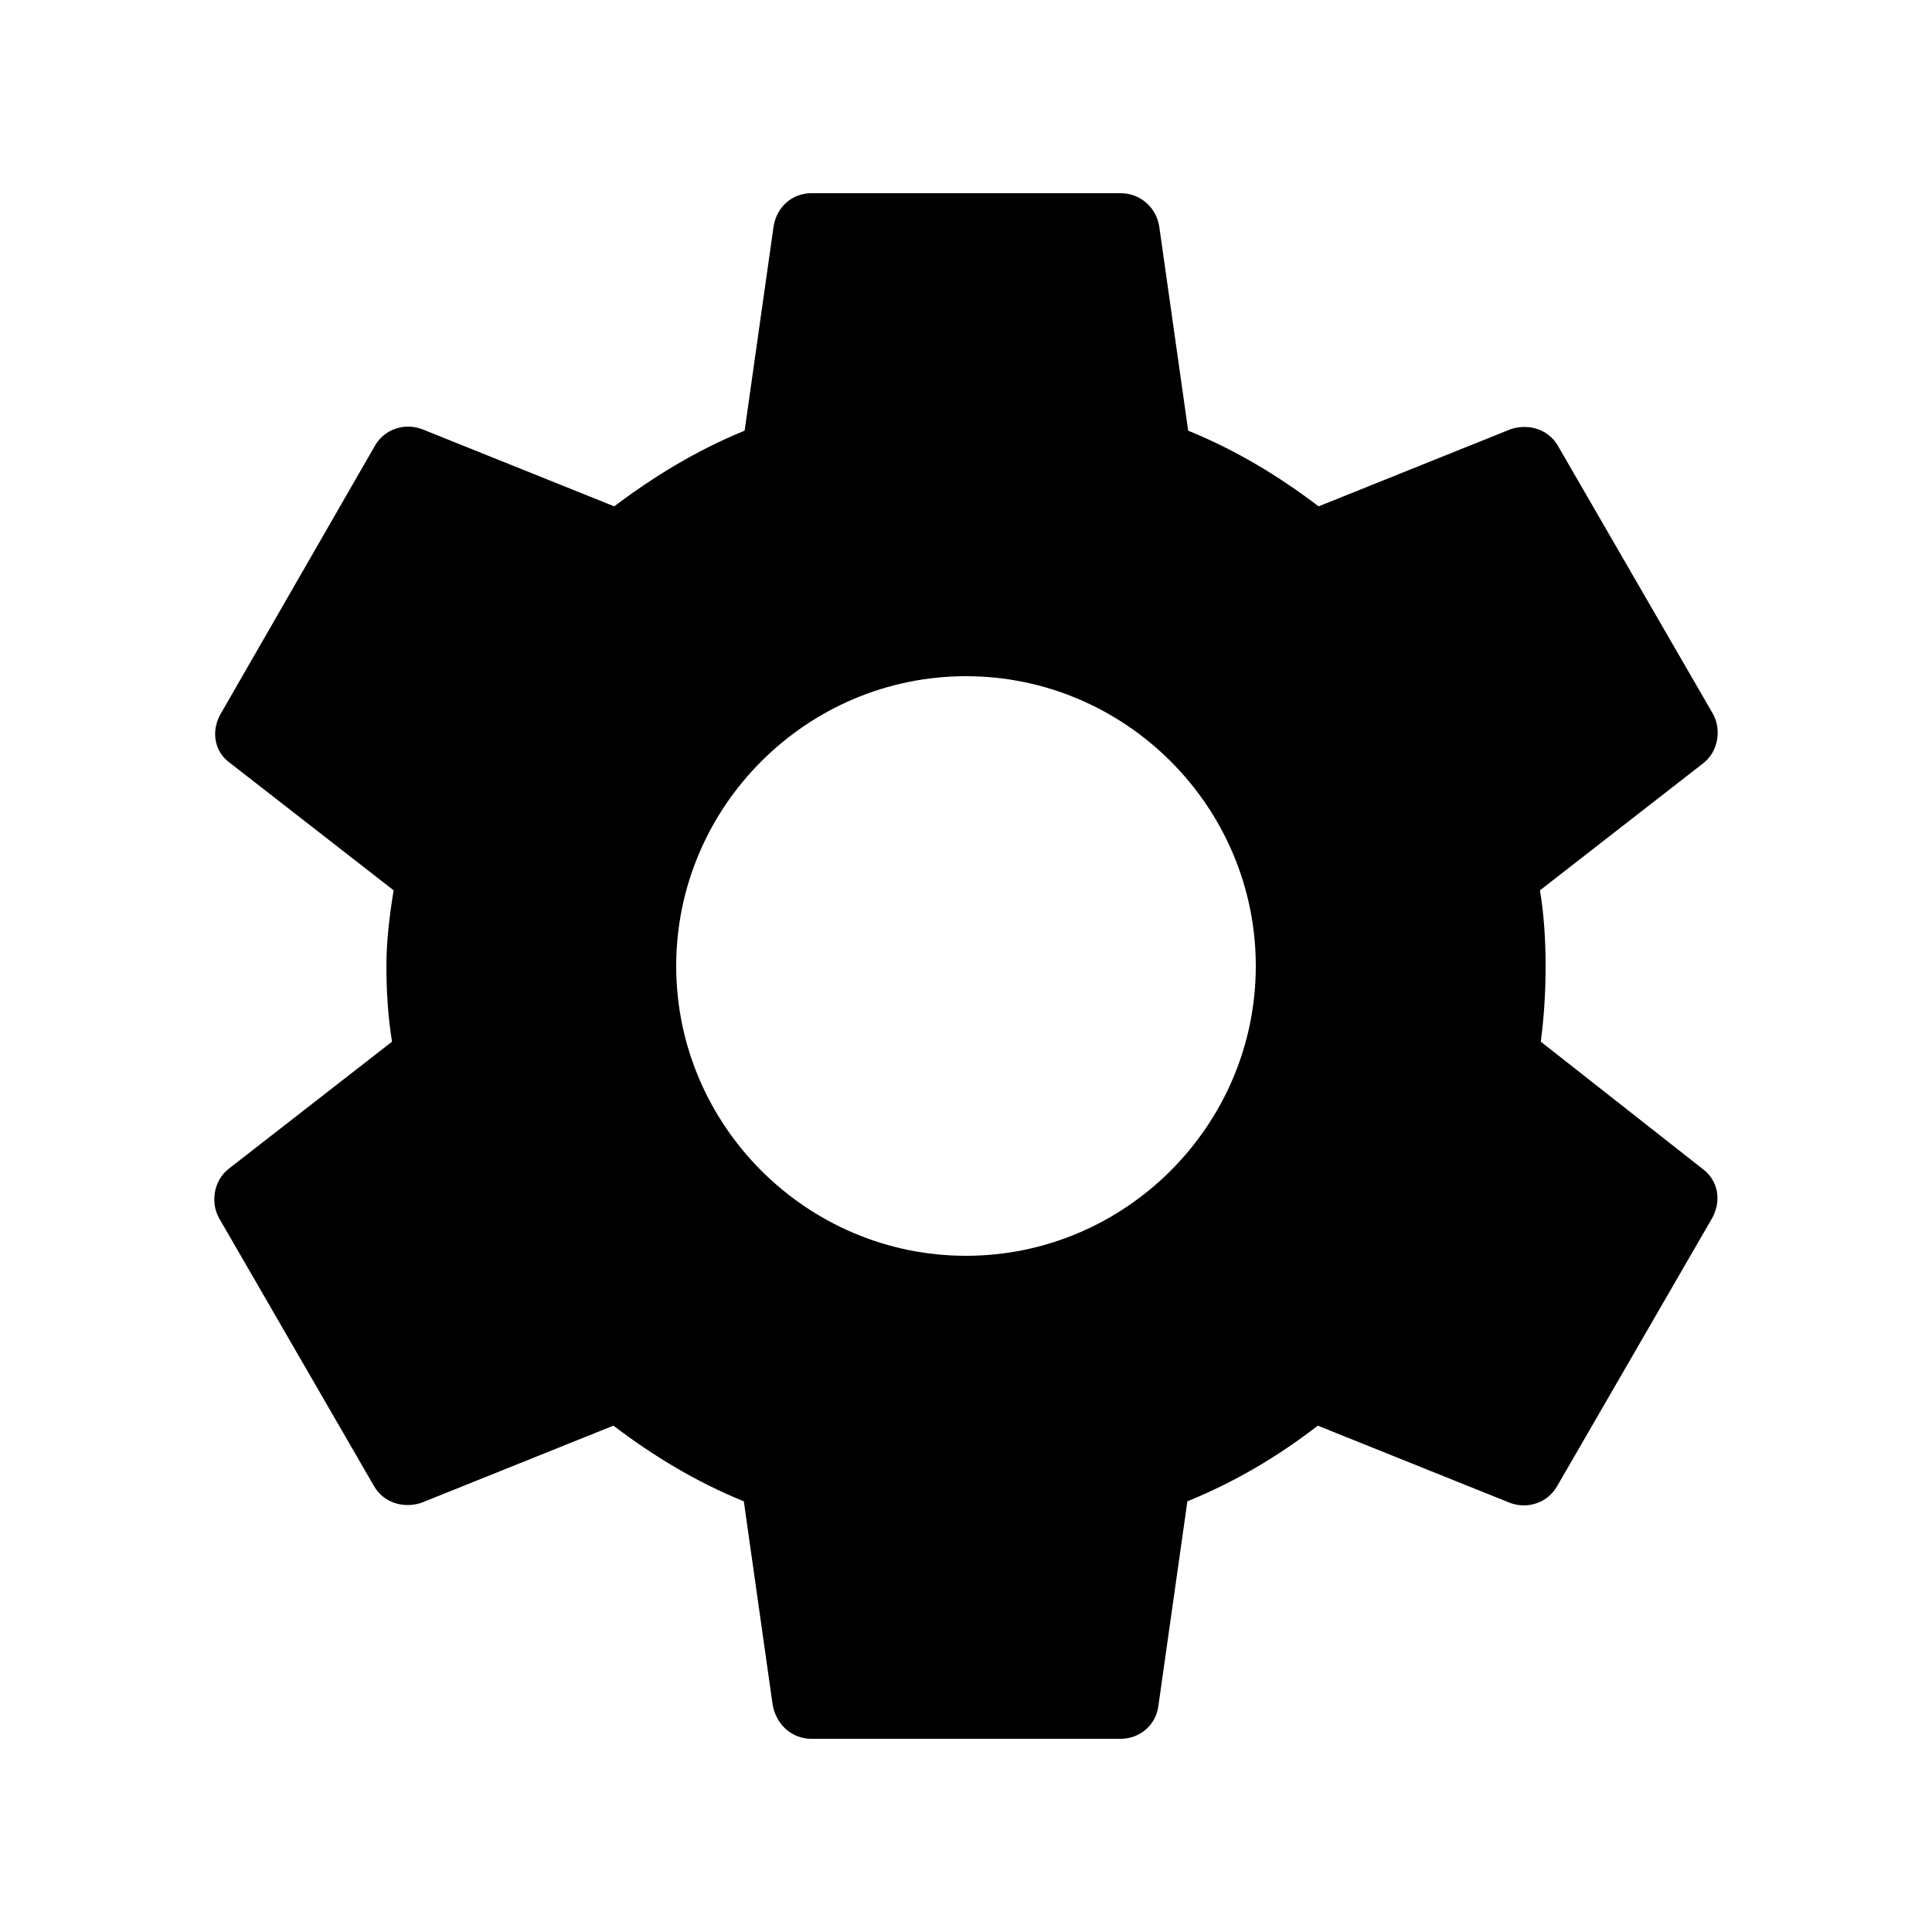
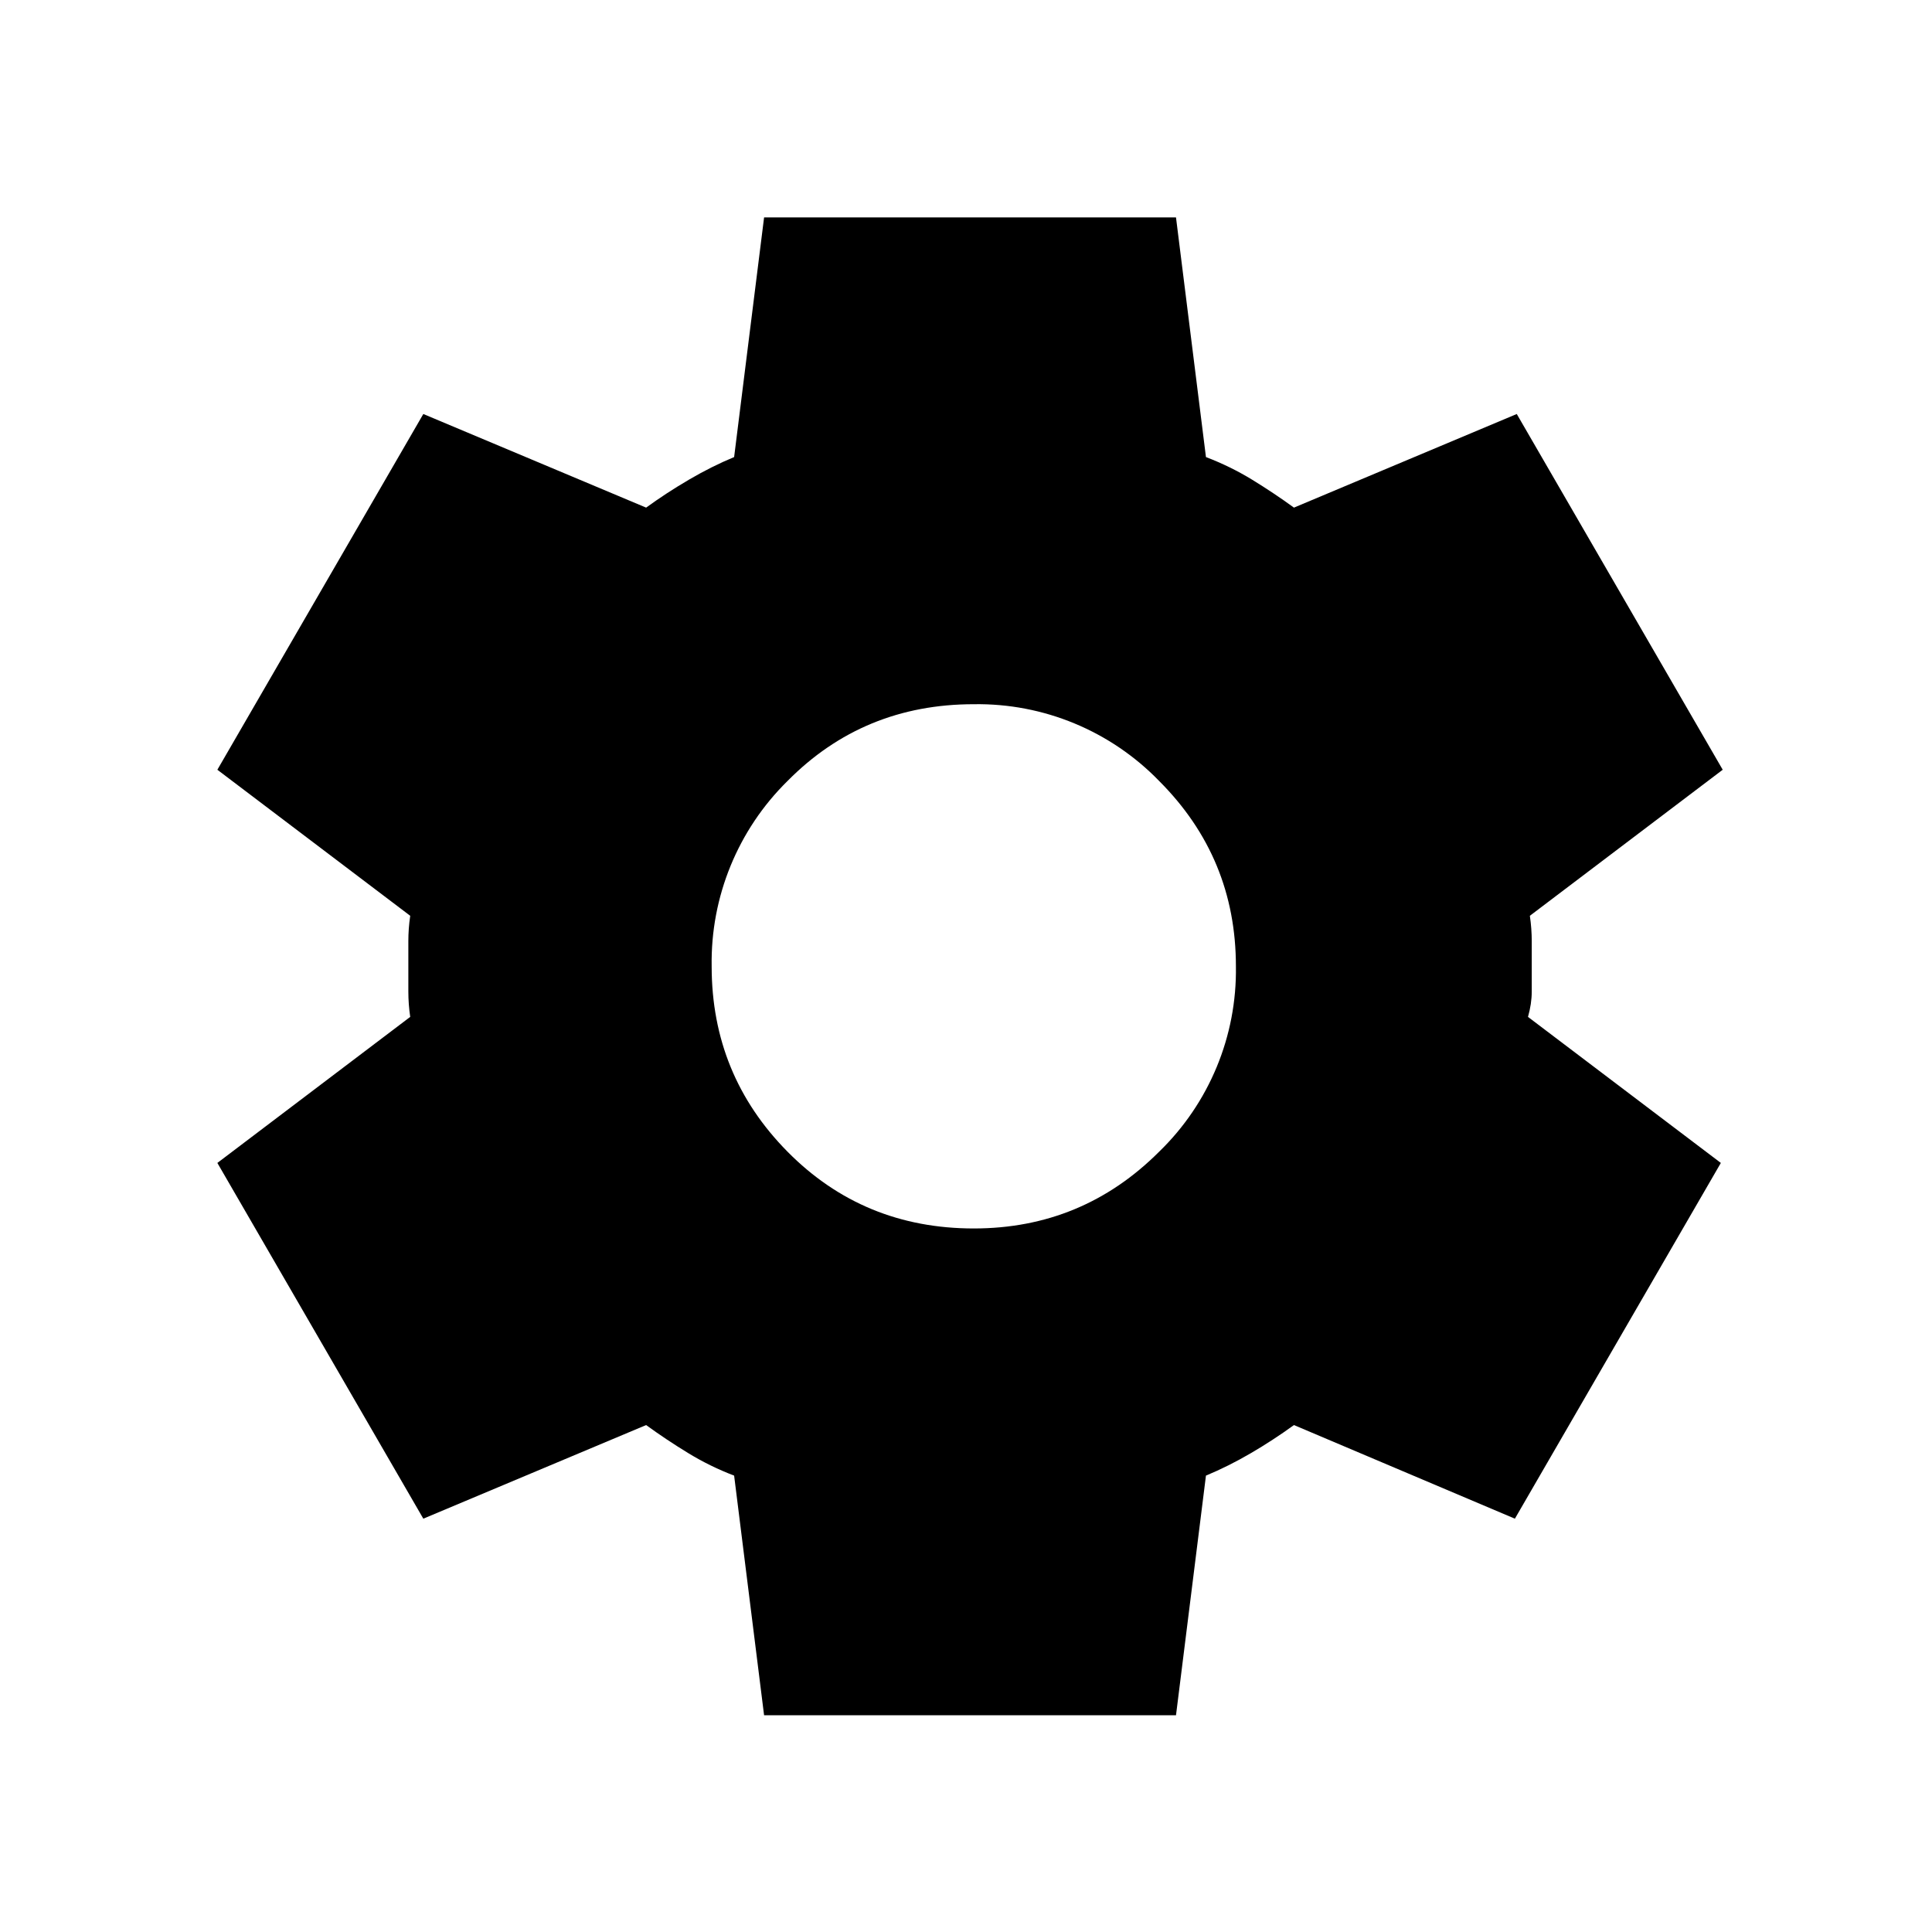
- <svg xmlns="http://www.w3.org/2000/svg" enable-background="new 0 0 24 24" height="24px" viewBox="0 0 24 24" width="24px" fill="#000000">
-   <g>
-     <path d="M0,0h24v24H0V0z" fill="none" />
-     <path d="M19.14,12.94c0.04-0.3,0.06-0.61,0.06-0.94c0-0.32-0.02-0.64-0.07-0.94l2.03-1.58c0.18-0.14,0.23-0.41,0.12-0.61 l-1.92-3.32c-0.12-0.22-0.37-0.29-0.59-0.22l-2.39,0.96c-0.5-0.38-1.03-0.7-1.62-0.94L14.4,2.81c-0.04-0.24-0.24-0.41-0.48-0.41 h-3.84c-0.24,0-0.43,0.17-0.47,0.41L9.25,5.35C8.66,5.59,8.12,5.92,7.63,6.29L5.24,5.33c-0.22-0.08-0.47,0-0.59,0.22L2.74,8.87 C2.62,9.08,2.66,9.34,2.86,9.48l2.03,1.58C4.84,11.36,4.8,11.69,4.8,12s0.02,0.64,0.07,0.94l-2.03,1.58 c-0.18,0.14-0.23,0.41-0.12,0.61l1.92,3.32c0.12,0.22,0.37,0.29,0.59,0.22l2.39-0.96c0.5,0.38,1.03,0.7,1.62,0.94l0.36,2.54 c0.05,0.24,0.24,0.41,0.48,0.41h3.84c0.24,0,0.44-0.17,0.47-0.41l0.36-2.54c0.59-0.24,1.13-0.56,1.62-0.94l2.39,0.96 c0.22,0.08,0.47,0,0.59-0.22l1.92-3.32c0.12-0.22,0.07-0.47-0.12-0.61L19.14,12.94z M12,15.6c-1.98,0-3.6-1.62-3.6-3.6 s1.62-3.6,3.6-3.6s3.6,1.62,3.6,3.6S13.98,15.6,12,15.6z" />
-   </g>
+ <svg xmlns="http://www.w3.org/2000/svg" viewBox="0 0 24 24" height="24" width="24" xml:space="preserve" style="fill-rule:evenodd;clip-rule:evenodd;stroke-linejoin:round;stroke-miterlimit:2">
+   <path style="fill:none;fill-rule:nonzero" d="M0 0h24v24H0z" />
+   <path d="m9.25 22-.4-3.2a3.697 3.697 0 0 1-.612-.3 8.336 8.336 0 0 1-.563-.375L4.7 19.375l-2.75-4.75 2.575-1.95a2.342 2.342 0 0 1-.025-.338v-.674c0-.109.008-.221.025-.338L1.95 9.375l2.75-4.75 2.975 1.25c.183-.133.375-.258.575-.375.2-.117.4-.217.6-.3l.4-3.2h5.5l.4 3.2c.217.083.421.183.613.3.191.117.379.242.562.375l2.975-1.25 2.75 4.75-2.575 1.95c.017.117.025.229.025.338v.674c0 .109-.017.221-.05.338l2.575 1.95-2.75 4.75-2.95-1.25a6.928 6.928 0 0 1-.575.375c-.2.117-.4.217-.6.3l-.4 3.2h-5.5Zm2.8-6.5c.967 0 1.792-.342 2.475-1.025A3.373 3.373 0 0 0 15.55 12c0-.967-.342-1.792-1.025-2.475A3.373 3.373 0 0 0 12.05 8.5c-.983 0-1.812.342-2.487 1.025A3.393 3.393 0 0 0 8.55 12c0 .967.338 1.792 1.013 2.475.675.683 1.504 1.025 2.487 1.025Z" style="fill-rule:nonzero" transform="matrix(.93035 0 0 .93035 .886 .84)" />
</svg>
